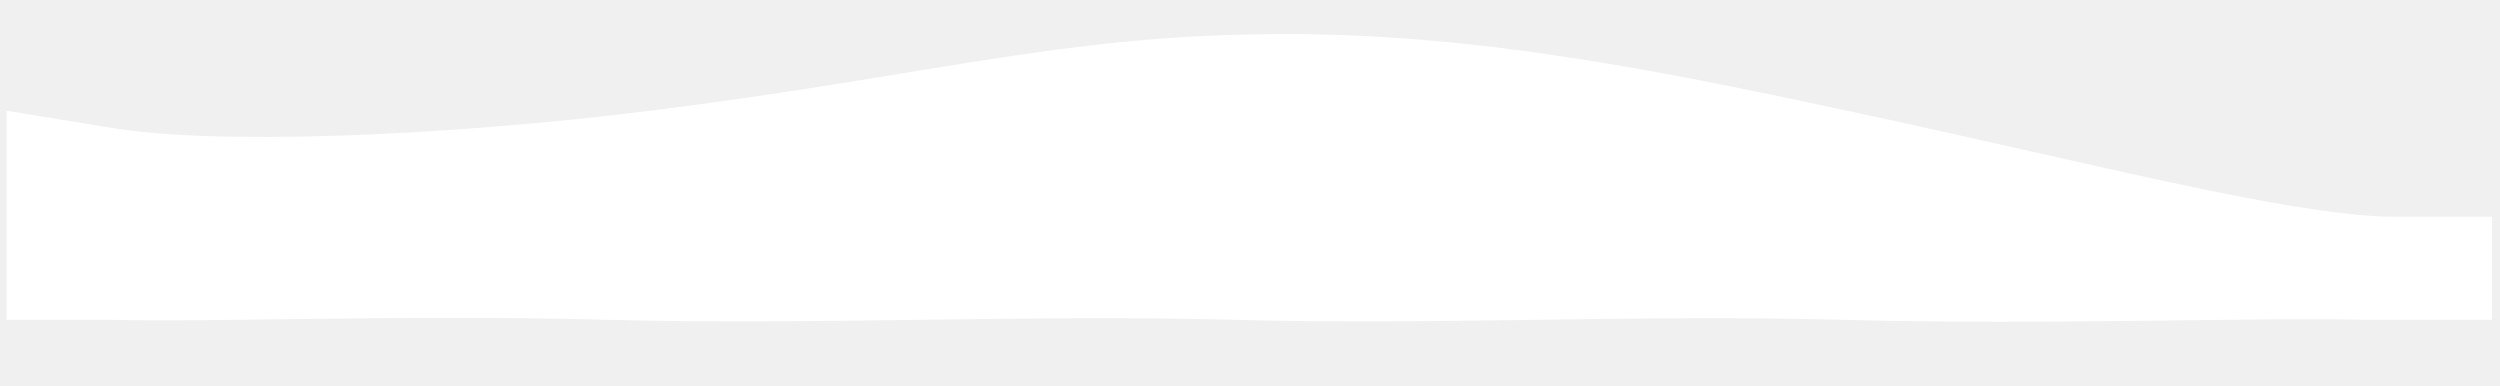
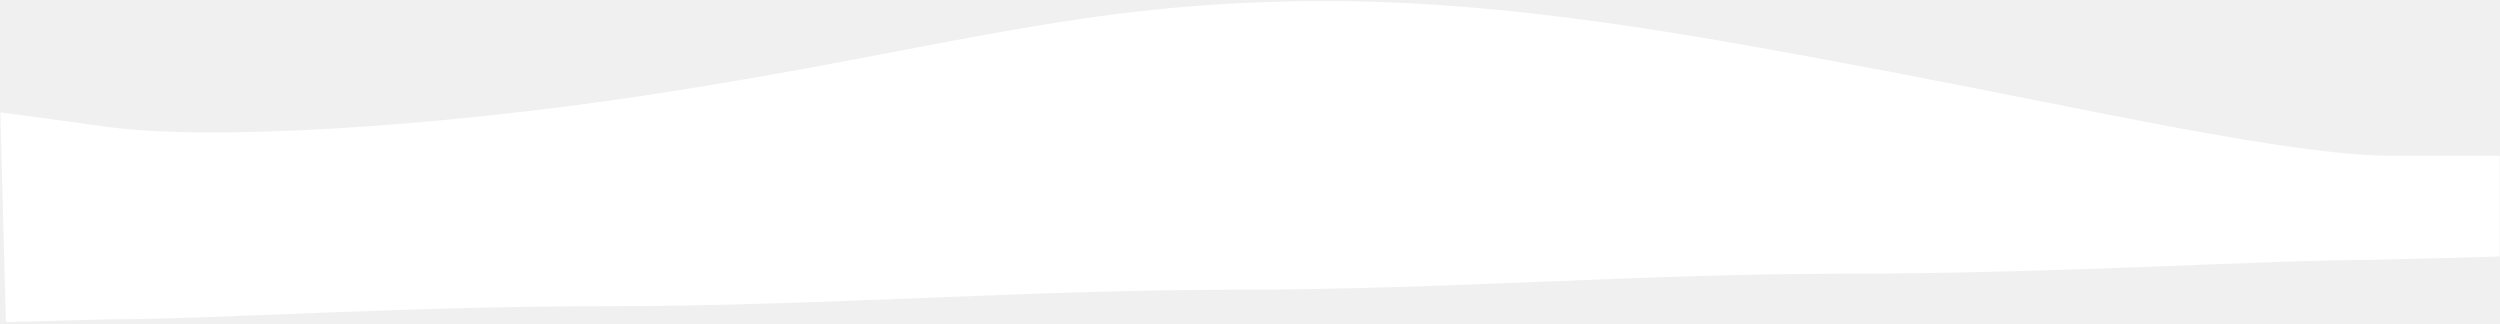
- <svg xmlns="http://www.w3.org/2000/svg" width="1583" height="244" viewBox="0 0 1583 244" fill="none">
-   <path fill-rule="evenodd" clip-rule="evenodd" d="M4.238 70.147L69.603 80.8C134.952 92.091 280 86.537 411.5 70.147C584 48.647 671.183 22.666 802.5 21.647C933.834 19.991 1056.5 45.763 1186 73.647C1323 103.147 1446.72 135.482 1512.32 137.205L1577.92 137.205L1577.92 202.5L1495.5 202.5C1429.9 200.777 1297.2 205.946 1166 202.5C1034.8 199.054 912.2 205.946 781 202.5C649.8 199.054 516.2 205.946 385 202.5C253.8 199.054 135.203 204.223 69.603 202.5L4.238 202.5L4.238 70.147Z" fill="white" />
+ <svg xmlns="http://www.w3.org/2000/svg" width="1577" height="204" viewBox="0 0 1577 204" fill="none">
+   <path fill-rule="evenodd" clip-rule="evenodd" d="M0.233 70.835L65.856 79.768C131.479 89.339 276.331 79.978 407.355 60.142C579.232 34.12 665.702 5.859 796.947 1.392C928.192 -3.713 1051.49 18.83 1181.68 43.305C1319.41 69.197 1443.93 98.272 1509.55 98.272H1576.84V161.822L1494.46 163.986C1428.83 163.986 1296.32 172.638 1165.07 172.638C1033.83 172.638 911.448 182.747 780.203 182.747C648.958 182.747 515.585 193.144 384.34 193.144C253.094 193.144 134.674 201.426 69.051 201.426L3.709 203.142L0.233 70.835Z" fill="white" />
</svg>
